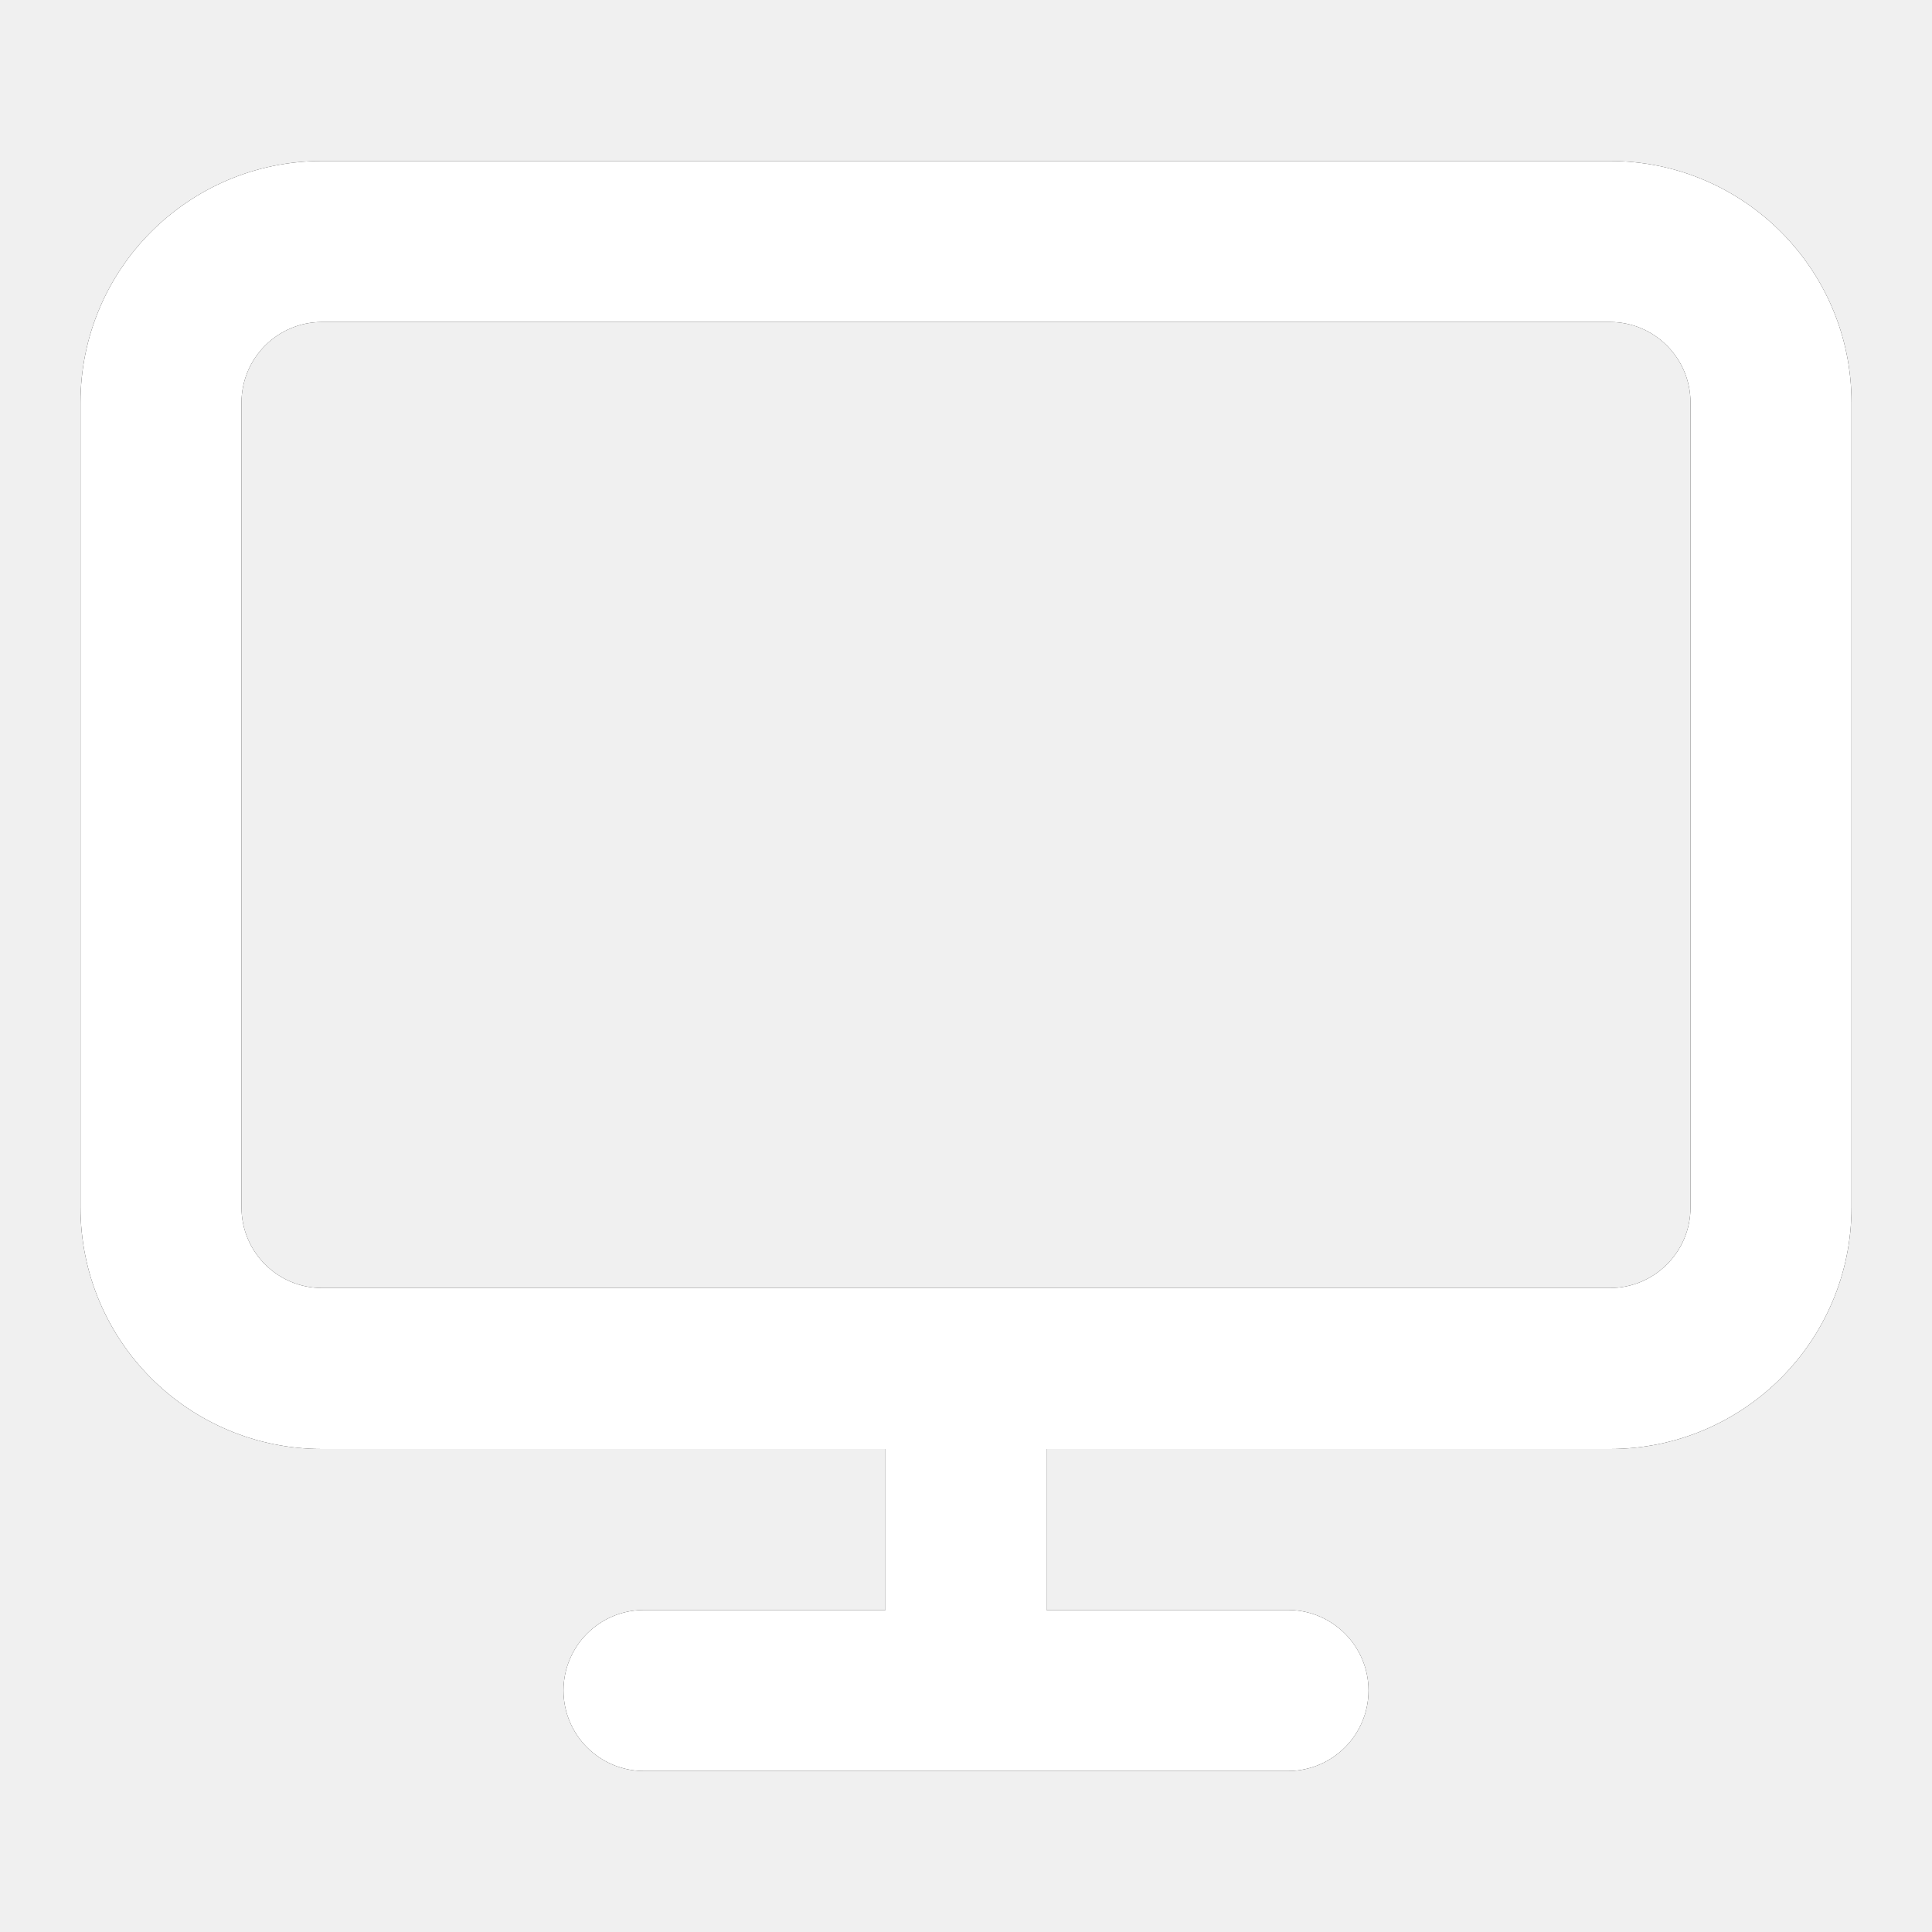
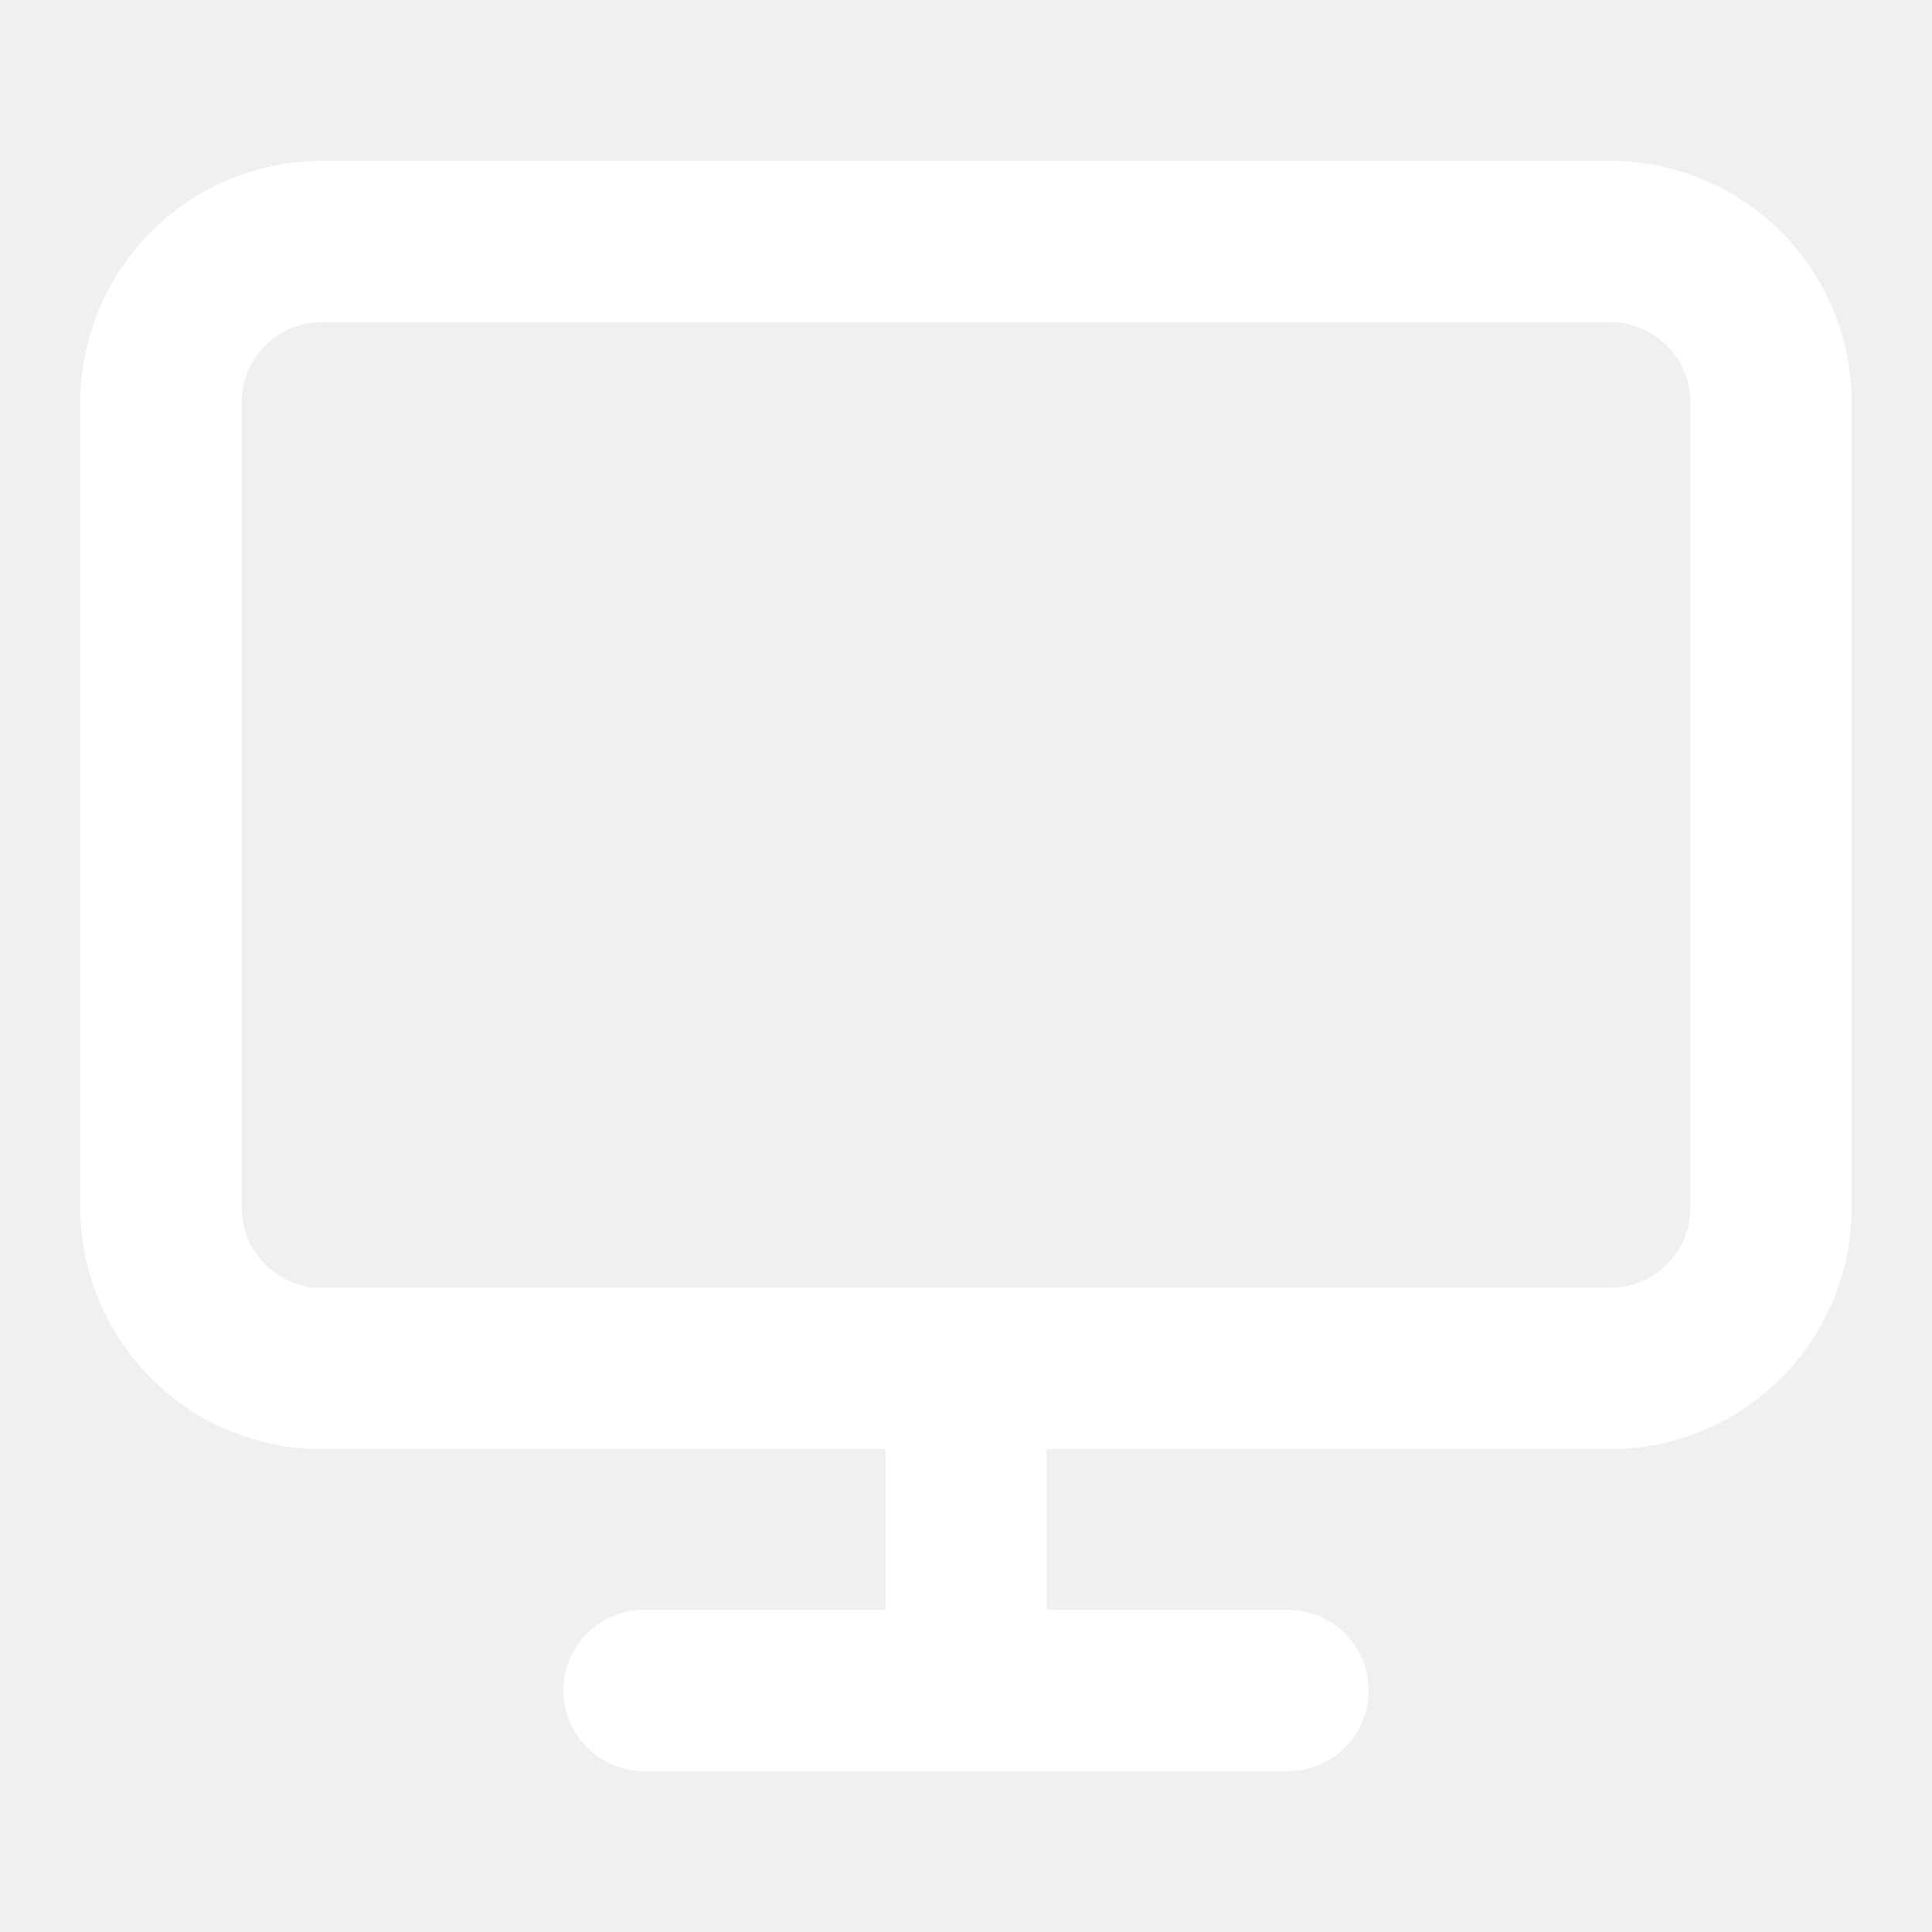
<svg xmlns="http://www.w3.org/2000/svg" xmlns:xlink="http://www.w3.org/1999/xlink" width="24px" height="24px" viewBox="0 0 24 24" version="1.1">
  <defs>
    <path d="M13,18 L13,20 L16,20 C16.552,20 17,20.448 17,21 C17,21.552 16.552,22 16,22 L8,22 C7.448,22 7,21.552 7,21 C7,20.448 7.448,20 8,20 L11,20 L11,18 L4,18 C2.343,18 1,16.657 1,15 L1,5 C1,3.343 2.343,2 4,2 L20,2 C21.657,2 23,3.343 23,5 L23,15 C23,16.657 21.657,18 20,18 L13,18 Z M4,4 C3.448,4 3,4.448 3,5 L3,15 C3,15.552 3.448,16 4,16 L20,16 C20.552,16 21,15.552 21,15 L21,5 C21,4.448 20.552,4 20,4 L4,4 Z" id="path-1" />
  </defs>
  <g id="Symbols" stroke="none" stroke-width="1" fill="none" fill-rule="evenodd">
    <g id="atoms/icons/ui/device">
      <mask id="mask-2" fill="white">
        <use xlink:href="#path-1" />
      </mask>
-       <use id="Combined-Shape" fill="#000000" fill-rule="nonzero" xlink:href="#path-1" />
+       <use id="Combined-Shape" fill="#fff" fill-rule="nonzero" xlink:href="#path-1" />
      <g id="fill/neutral/N-3" mask="url(#mask-2)" fill="#fff">
        <rect id="Rectangle-Copy-20" x="0" y="0" width="24" height="24" />
      </g>
    </g>
  </g>
</svg>
